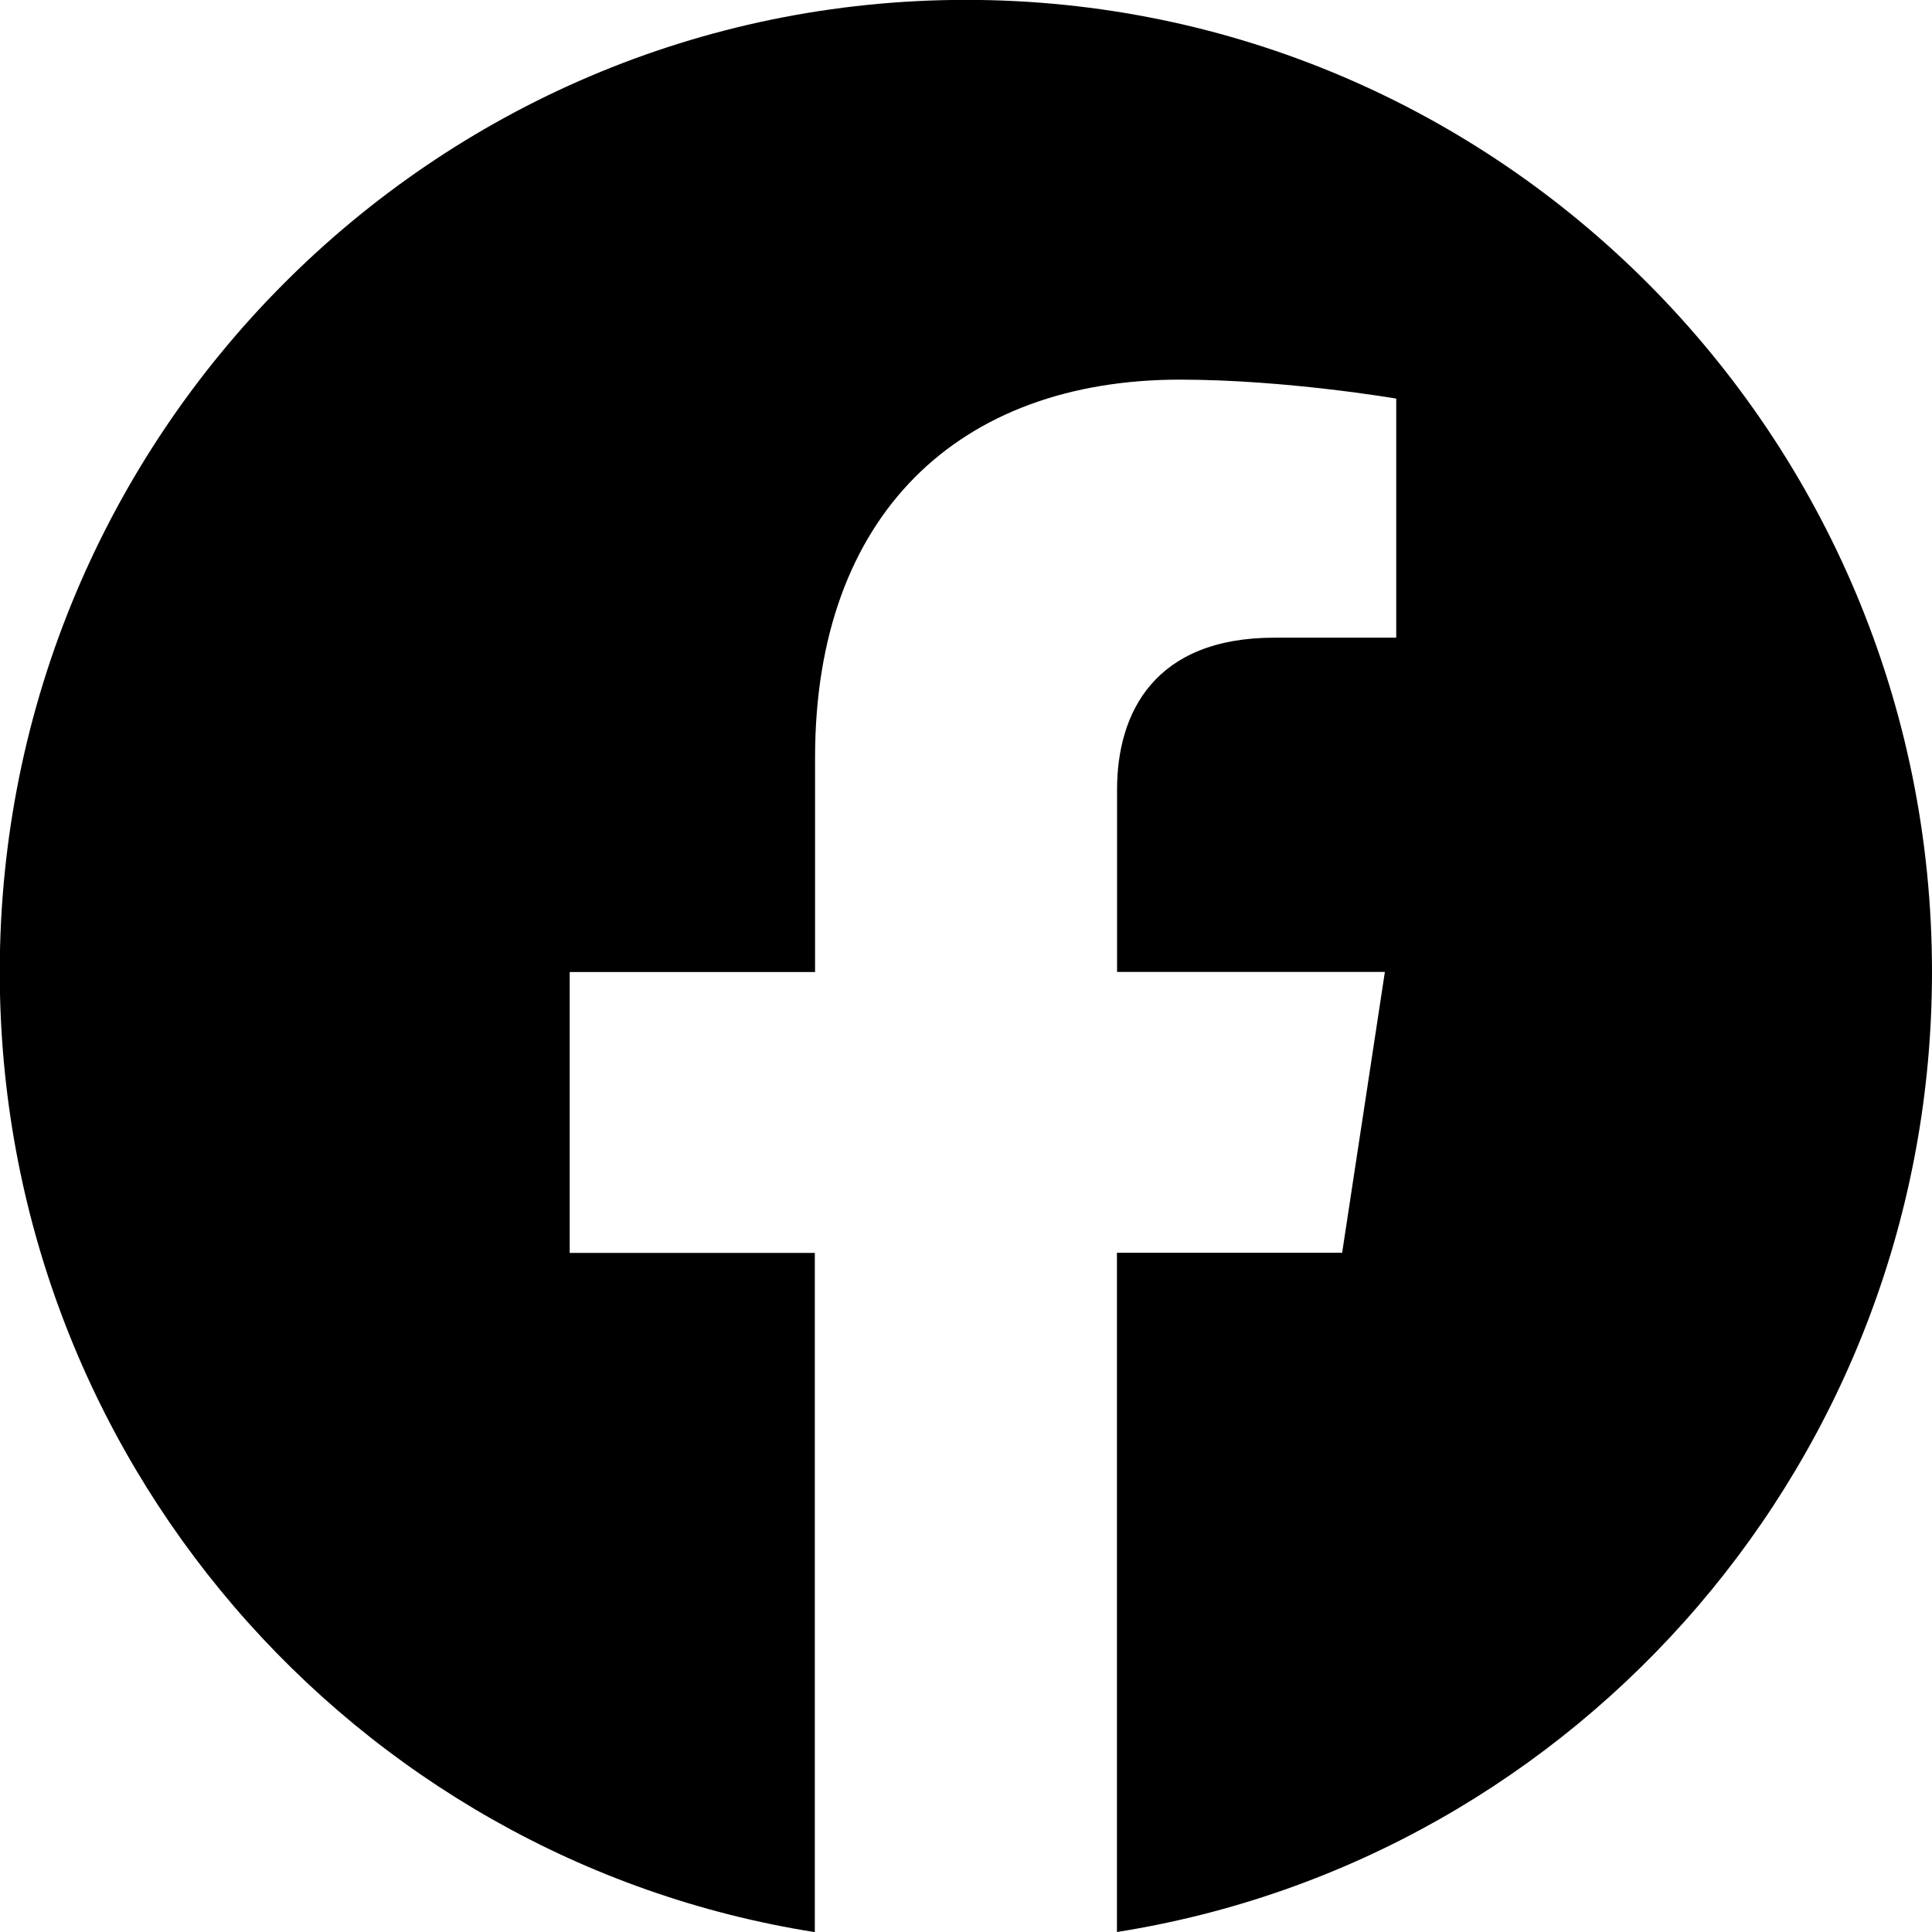
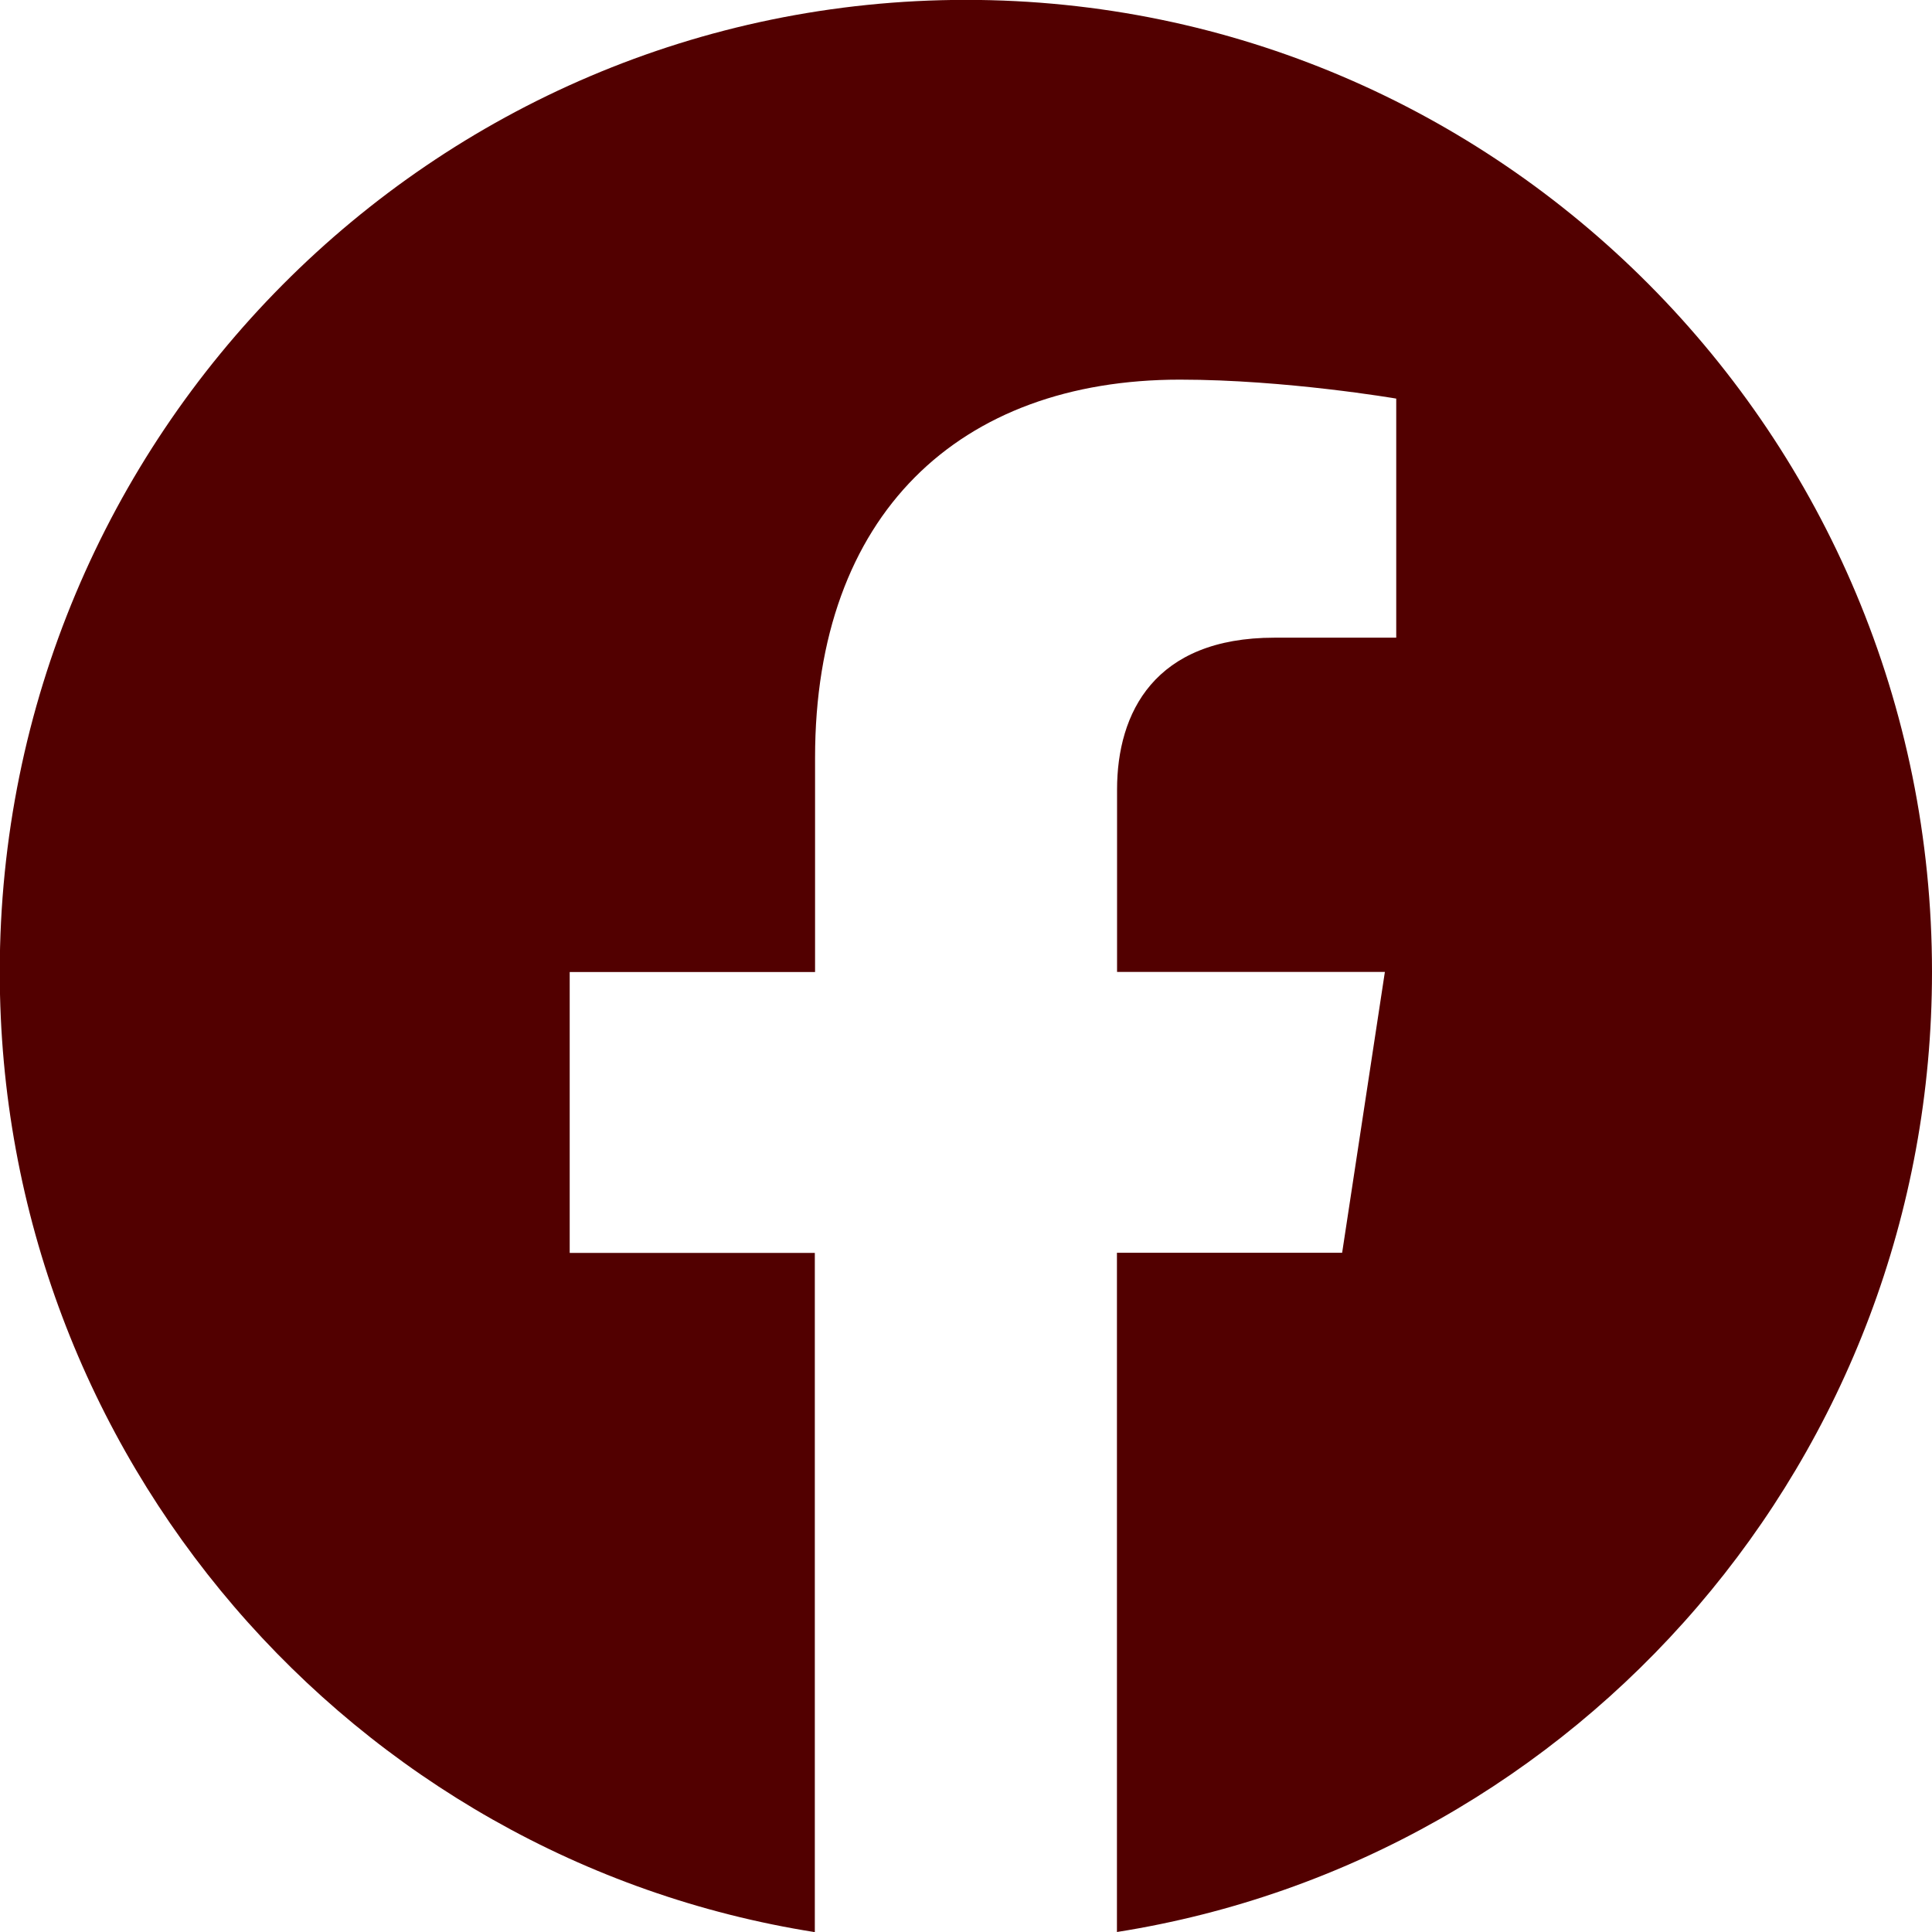
- <svg xmlns="http://www.w3.org/2000/svg" width="16" height="16" fill="currentColor" class="bi bi-facebook" viewBox="0 0 16 16">
+ <svg xmlns="http://www.w3.org/2000/svg" width="16" height="16" fill="#520000" class="bi bi-facebook" viewBox="0 0 16 16">
  <path d="M16 8.049c0-4.446-3.582-8.05-8-8.05C3.58 0-.002 3.603-.002 8.05c0 4.017 2.926 7.347 6.75 7.951v-5.625h-2.03V8.05H6.75V6.275c0-2.017 1.195-3.131 3.022-3.131.876 0 1.791.157 1.791.157v1.98h-1.009c-.993 0-1.303.621-1.303 1.258v1.51h2.218l-.354 2.326H9.25V16c3.824-.604 6.75-3.934 6.75-7.951z" />
</svg>
